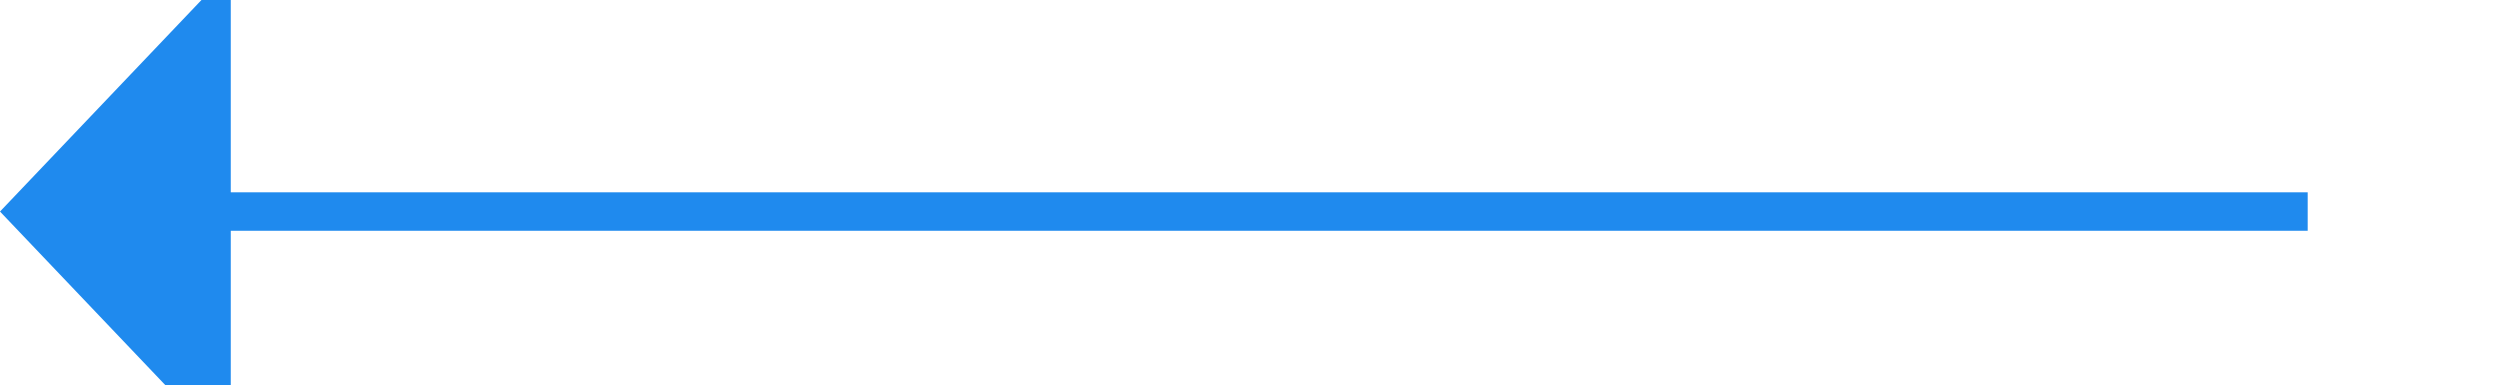
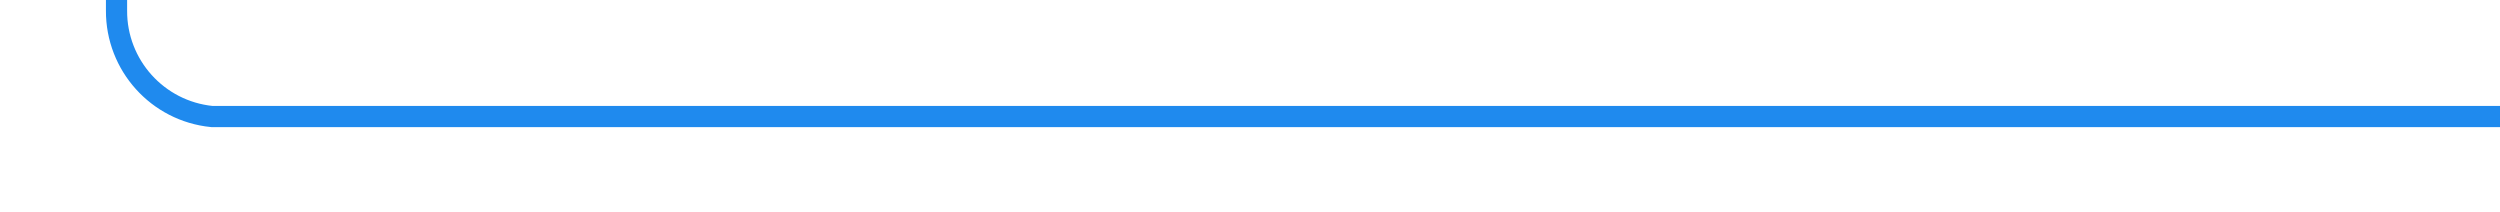
- <svg xmlns="http://www.w3.org/2000/svg" version="1.1" width="65px" height="10px" preserveAspectRatio="xMinYMid meet" viewBox="1000 966  65 8">
-   <path d="M 1060 970.5  L 1005 970.5  " stroke-width="1" stroke="#1f8aee" fill="none" />
-   <path d="M 1006 964.2  L 1000 970.5  L 1006 976.8  L 1006 964.2  Z " fill-rule="nonzero" fill="#1f8aee" stroke="none" />
+ <svg xmlns="http://www.w3.org/2000/svg" version="1.1" width="118px" height="10px" preserveAspectRatio="xMinYMid meet" viewBox="945 1056  118 8">
+   <path d="M 1063 1060.5  L 955 1060.5  A 5 5 0 0 1 950.5 1055.5 L 950.5 1005  " stroke-width="1" stroke="#1f8aee" fill="none" />
+   <path d="M 956.8 1006  L 950.5 1000  L 944.2 1006  L 956.8 1006  Z " fill-rule="nonzero" fill="#1f8aee" stroke="none" />
</svg>
